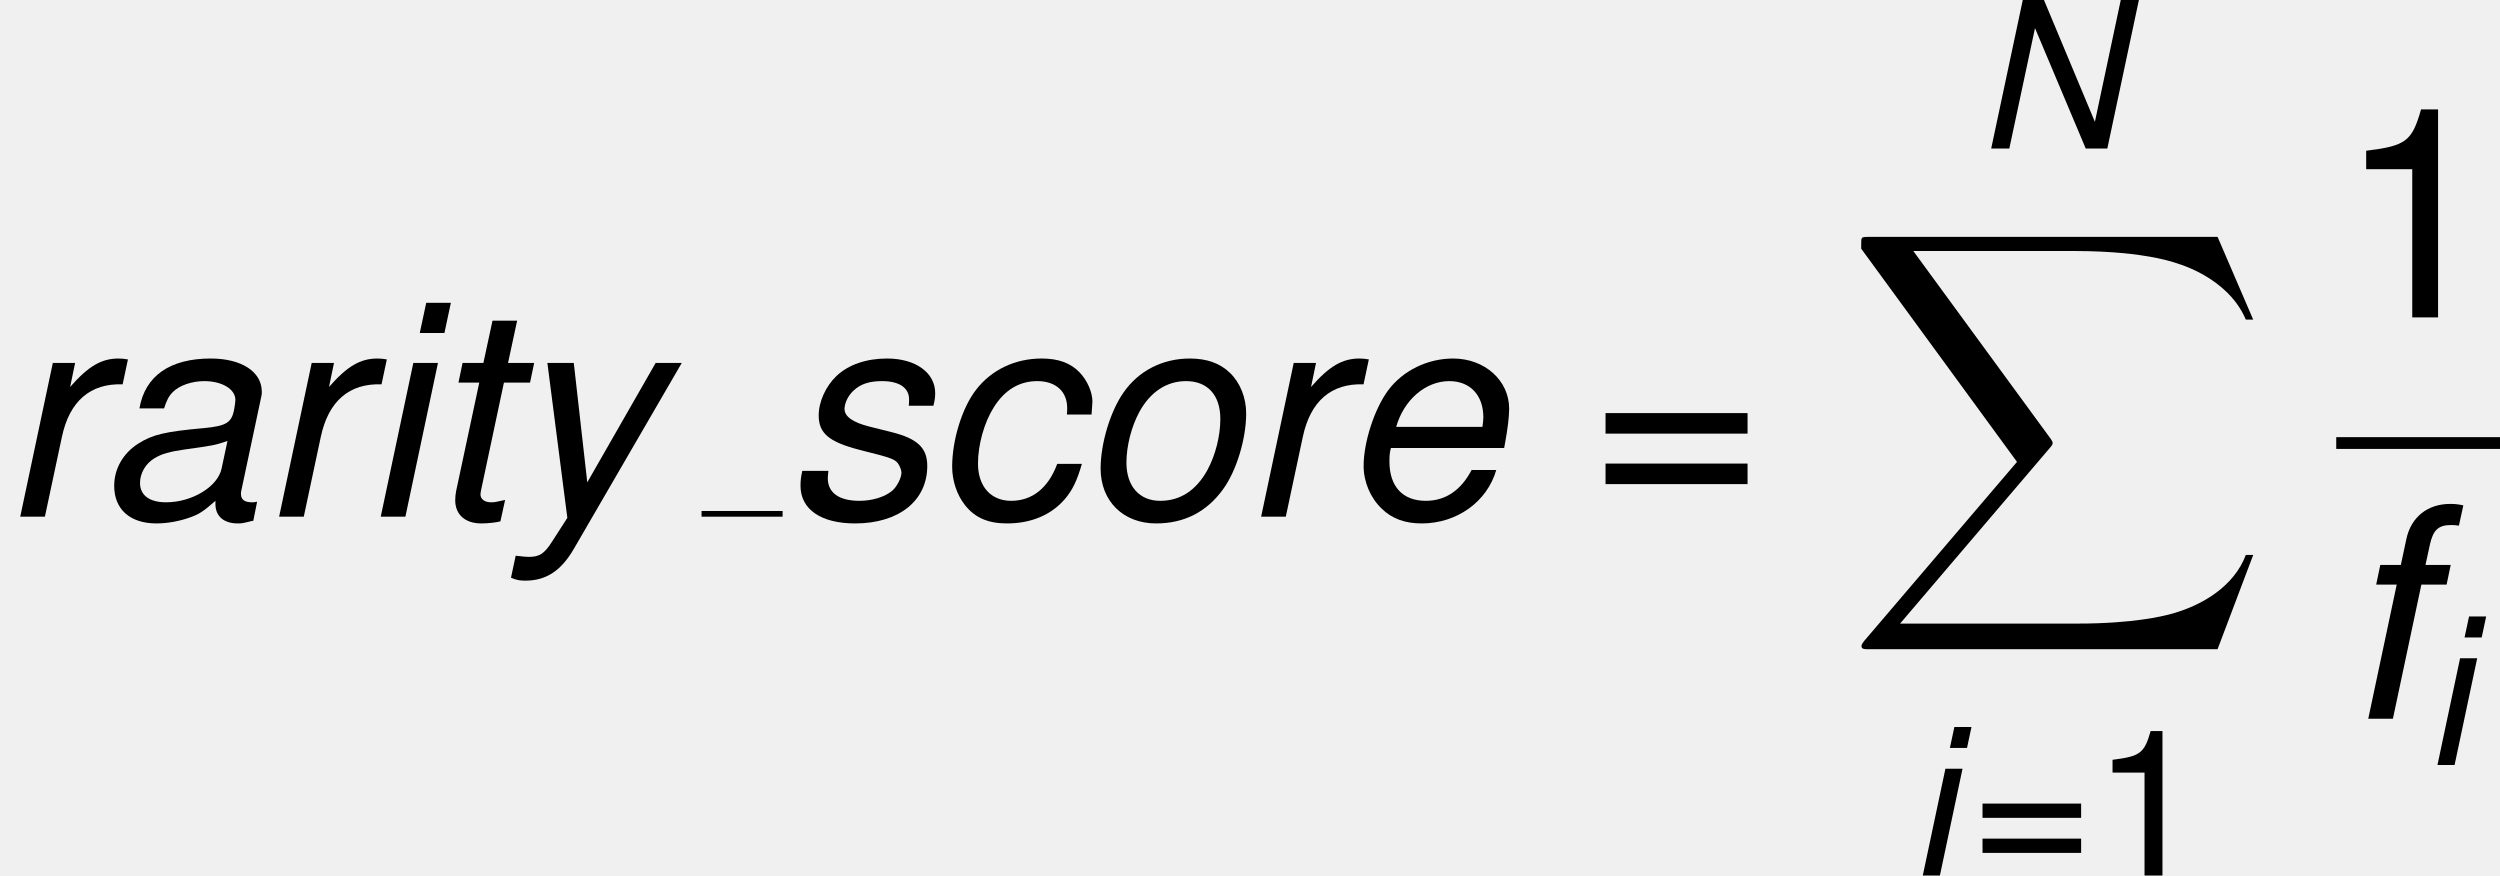
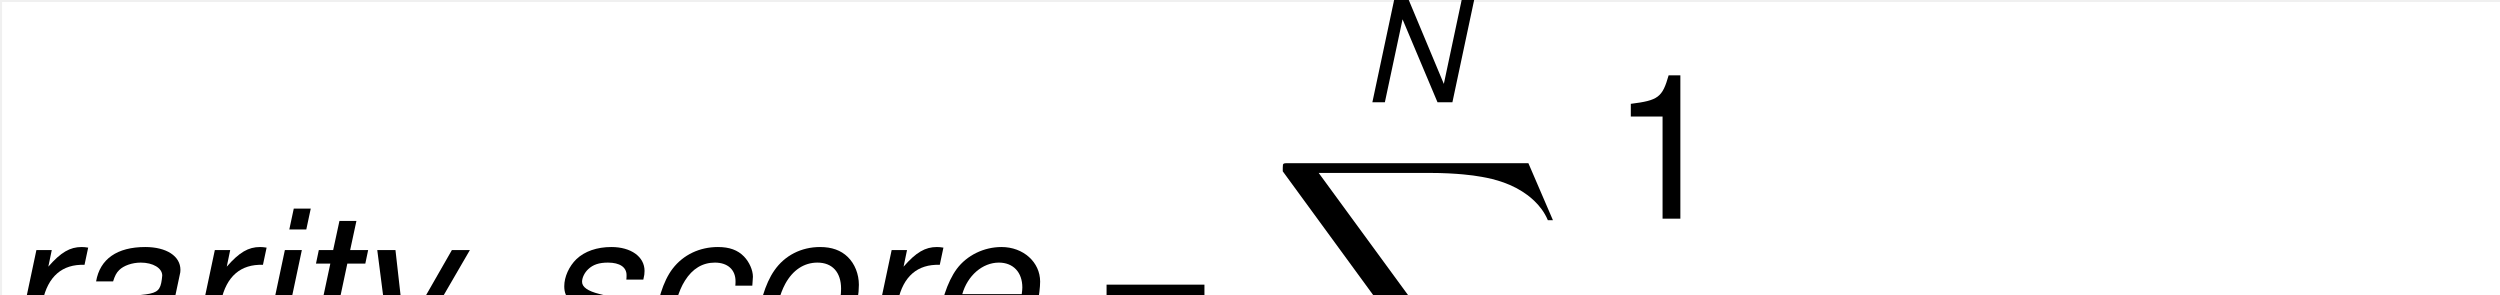
- <svg xmlns="http://www.w3.org/2000/svg" xmlns:xlink="http://www.w3.org/1999/xlink" version="1.1" width="198.187pt" height="69.406pt" viewBox="-.239 -.236 198.187 69.406">
+ <svg xmlns="http://www.w3.org/2000/svg" xmlns:xlink="http://www.w3.org/1999/xlink" version="1.1" width="287.554pt" height="33.909pt" viewBox="-.239 -.228 287.554 33.909">
+   <rect width="100%" height="100%" fill="white" />
  <defs>
    <path id="g4-88" d="M26.159 28.928L28.659 22.316H28.142C27.337 24.464 25.146 25.869 22.77 26.489C22.336 26.593 20.311 27.13 16.344 27.13H3.885L14.402 14.794C14.546 14.629 14.588 14.567 14.588 14.464C14.588 14.422 14.588 14.36 14.443 14.154L4.814 .992H16.137C18.906 .992 20.786 1.281 20.972 1.322C22.088 1.488 23.886 1.839 25.518 2.872C26.035 3.203 27.44 4.133 28.142 5.806H28.659L26.159 0H1.736C1.26 0 1.24 .021 1.178 .145C1.157 .207 1.157 .599 1.157 .827L12.088 15.786L1.384 28.328C1.178 28.576 1.178 28.68 1.178 28.7C1.178 28.928 1.364 28.928 1.736 28.928H26.159Z" />
    <path id="g1-78" d="M11.448-10.419H10.176L8.361-1.872L4.788-10.419H3.302L1.086 0H2.358L4.159-8.447L7.718 0H9.233L11.448-10.419Z" />
    <path id="g1-97" d="M7.89-.729C7.761-.7 7.704-.7 7.647-.7C7.275-.7 7.103-.829 7.103-1.115C7.103-1.172 7.103-1.215 7.118-1.258L8.032-5.56C8.118-5.946 8.118-5.946 8.118-6.089C8.118-7.061 7.132-7.704 5.631-7.704C3.645-7.704 2.43-6.86 2.158-5.274H3.359C3.487-5.674 3.587-5.874 3.788-6.074C4.102-6.389 4.702-6.603 5.317-6.603C6.174-6.603 6.832-6.217 6.832-5.688C6.832-5.631 6.818-5.531 6.803-5.417L6.76-5.16C6.632-4.574 6.36-4.416 5.317-4.316C3.402-4.145 2.801-4.002 2.101-3.559C1.358-3.087 .929-2.33 .929-1.501C.929-.357 1.701 .329 2.987 .329C3.487 .329 4.088 .229 4.602 .043C5.06-.114 5.274-.257 5.86-.772V-.672V-.615C5.86-.029 6.26 .329 6.946 .329C7.103 .329 7.146 .329 7.504 .243C7.532 .229 7.618 .214 7.704 .2L7.89-.729ZM6.16-2.344C5.974-1.458 4.717-.7 3.459-.7C2.644-.7 2.187-1.043 2.187-1.644C2.187-2.115 2.458-2.587 2.887-2.844C3.23-3.059 3.659-3.173 4.359-3.273C5.703-3.459 5.817-3.473 6.446-3.687L6.16-2.344Z" />
    <path id="g1-99" d="M7.875-4.974L7.89-5.188C7.904-5.403 7.918-5.56 7.918-5.603C7.918-6.074 7.661-6.646 7.289-7.032C6.846-7.489 6.26-7.704 5.445-7.704C4.159-7.704 3.001-7.161 2.244-6.174C1.572-5.303 1.086-3.745 1.086-2.43C1.086-1.758 1.315-1.058 1.715-.557C2.201 .057 2.844 .329 3.759 .329C4.931 .329 5.917-.086 6.575-.858C6.946-1.286 7.175-1.772 7.404-2.573H6.203C5.774-1.401 4.988-.772 3.959-.772C2.973-.772 2.344-1.472 2.344-2.587C2.344-3.502 2.644-4.588 3.116-5.331C3.645-6.174 4.359-6.603 5.231-6.603C6.132-6.603 6.689-6.103 6.689-5.288C6.689-5.203 6.689-5.102 6.675-4.974H7.875Z" />
    <path id="g1-101" d="M8.047-3.344L8.09-3.587C8.218-4.273 8.29-4.874 8.29-5.26C8.29-6.632 7.103-7.704 5.56-7.704C4.316-7.704 3.116-7.118 2.401-6.16C1.729-5.26 1.201-3.63 1.201-2.473C1.201-1.701 1.529-.915 2.087-.386C2.587 .1 3.216 .329 4.031 .329C5.746 .329 7.218-.729 7.661-2.273H6.46C5.946-1.286 5.188-.772 4.231-.772C3.101-.772 2.458-1.472 2.458-2.687C2.458-2.987 2.473-3.13 2.53-3.344H8.047ZM2.787-4.374C3.159-5.688 4.216-6.603 5.374-6.603C6.389-6.603 7.032-5.917 7.032-4.845C7.032-4.702 7.018-4.602 6.989-4.374H2.787Z" />
    <path id="g1-102" d="M5.288-7.489H4.059L4.273-8.476C4.431-9.19 4.688-9.433 5.303-9.433C5.403-9.433 5.488-9.433 5.688-9.405L5.903-10.391C5.646-10.448 5.488-10.462 5.26-10.462C4.159-10.462 3.359-9.819 3.13-8.761L2.859-7.489H1.858L1.658-6.532H2.658L1.272 0H2.473L3.859-6.532H5.088L5.288-7.489Z" />
    <path id="g1-105" d="M3.73-7.489H2.53L.943 0H2.144L3.73-7.489ZM4.359-10.419H3.159L2.844-8.947H4.045L4.359-10.419Z" />
    <path id="g1-111" d="M5.488-7.704C4.159-7.704 2.987-7.103 2.258-6.046C1.615-5.131 1.143-3.559 1.143-2.344C1.143-.758 2.244 .329 3.845 .329C5.217 .329 6.303-.229 7.103-1.329C7.761-2.23 8.233-3.788 8.233-5.031C8.233-5.789 7.947-6.517 7.446-7.003C6.96-7.475 6.317-7.704 5.488-7.704ZM5.303-6.603C6.36-6.603 6.975-5.917 6.975-4.759C6.975-3.916 6.732-2.987 6.346-2.273C5.803-1.286 5.031-.772 4.045-.772C3.03-.772 2.401-1.486 2.401-2.63C2.401-3.445 2.644-4.388 3.03-5.102C3.559-6.074 4.359-6.603 5.303-6.603Z" />
    <path id="g1-114" d="M2.573-7.489L.986 0H2.187L3.016-3.888C3.387-5.631 4.402-6.503 5.974-6.446L6.232-7.661C6.046-7.689 5.931-7.704 5.774-7.704C4.945-7.704 4.302-7.332 3.416-6.317L3.659-7.489H2.573Z" />
    <path id="g1-115" d="M7.346-5.403C7.418-5.703 7.432-5.831 7.432-6.017C7.432-7.018 6.475-7.704 5.088-7.704C4.073-7.704 3.202-7.404 2.616-6.846C2.101-6.346 1.758-5.603 1.758-4.931C1.758-4.059 2.258-3.645 3.73-3.259L4.788-2.987C5.26-2.859 5.474-2.773 5.603-2.616C5.703-2.487 5.789-2.273 5.789-2.144C5.789-1.887 5.56-1.444 5.331-1.258C4.974-.958 4.359-.772 3.745-.772C2.758-.772 2.201-1.158 2.201-1.872C2.201-1.958 2.215-2.087 2.23-2.23H.958C.886-1.901 .872-1.729 .872-1.501C.872-.357 1.872 .329 3.53 .329C5.66 .329 7.046-.772 7.046-2.473C7.046-3.344 6.575-3.802 5.317-4.116L4.231-4.388C3.43-4.588 3.016-4.874 3.016-5.245C3.016-5.531 3.187-5.889 3.445-6.132C3.788-6.46 4.216-6.603 4.845-6.603C5.688-6.603 6.16-6.274 6.16-5.717C6.16-5.617 6.16-5.517 6.146-5.403H7.346Z" />
    <path id="g1-116" d="M5.231-7.489H3.959L4.402-9.547H3.202L2.758-7.489H1.744L1.544-6.532H2.558L1.429-1.243C1.401-1.101 1.386-.943 1.386-.8C1.386-.1 1.872 .329 2.658 .329C2.944 .329 3.387 .286 3.587 .229L3.816-.815C3.373-.715 3.302-.7 3.13-.7C2.816-.7 2.616-.858 2.616-1.086C2.616-1.129 2.63-1.201 2.644-1.286L3.759-6.532H5.031L5.231-7.489Z" />
    <path id="g1-121" d="M7.161-7.489L3.83-1.672L3.173-7.489H1.887L2.859 .057L2.115 1.215C1.729 1.815 1.501 1.958 .972 1.958C.829 1.958 .729 1.944 .343 1.901L.114 2.973C.372 3.087 .543 3.116 .815 3.116C1.829 3.116 2.558 2.63 3.173 1.572L8.433-7.489H7.161Z" />
    <use id="g3-97" xlink:href="#g1-97" transform="scale(1.440279)" />
    <use id="g3-99" xlink:href="#g1-99" transform="scale(1.440279)" />
    <use id="g3-101" xlink:href="#g1-101" transform="scale(1.440279)" />
    <use id="g3-102" xlink:href="#g1-102" transform="scale(1.440279)" />
    <use id="g3-105" xlink:href="#g1-105" transform="scale(1.440279)" />
    <use id="g3-111" xlink:href="#g1-111" transform="scale(1.440279)" />
    <use id="g3-114" xlink:href="#g1-114" transform="scale(1.440279)" />
    <use id="g3-115" xlink:href="#g1-115" transform="scale(1.440279)" />
    <use id="g3-116" xlink:href="#g1-116" transform="scale(1.440279)" />
    <use id="g3-121" xlink:href="#g1-121" transform="scale(1.440279)" />
    <path id="g6-49" d="M3.702-7.218V0H4.96V-10.133H4.131C3.687-8.576 3.402-8.361 1.458-8.118V-7.218H3.702Z" />
    <path id="g6-61" d="M7.632-5.045H.715V-4.045H7.632V-5.045ZM7.632-2.587H.715V-1.586H7.632V-2.587Z" />
    <use id="g8-49" xlink:href="#g6-49" transform="scale(1.440279)" />
    <use id="g8-61" xlink:href="#g6-61" transform="scale(1.440279)" />
  </defs>
  <g id="page1" transform="matrix(1.13 0 0 1.13 -63.98604 -63.30203)">
    <use x="56.413" y="92.058" xlink:href="#g3-114" />
    <use x="63.087" y="92.058" xlink:href="#g3-97" />
    <use x="74.575" y="92.058" xlink:href="#g3-114" />
    <use x="81.766" y="92.058" xlink:href="#g3-105" />
    <use x="86.353" y="92.058" xlink:href="#g3-116" />
    <use x="92.097" y="92.058" xlink:href="#g3-121" />
    <rect x="105.631" y="91.659" height=".399" width="5.686" />
    <use x="111.317" y="92.058" xlink:href="#g3-115" />
    <use x="121.648" y="92.058" xlink:href="#g3-99" />
    <use x="131.98" y="92.058" xlink:href="#g3-111" />
    <use x="143.468" y="92.058" xlink:href="#g3-114" />
    <use x="150.348" y="92.058" xlink:href="#g3-101" />
    <use x="168.02" y="92.058" xlink:href="#g8-61" />
    <use x="195.019" y="66.23" xlink:href="#g1-78" />
    <use x="185.827" y="72.428" xlink:href="#g4-88" />
    <use x="190.363" y="117.231" xlink:href="#g1-105" />
    <use x="194.782" y="117.231" xlink:href="#g6-61" />
    <use x="203.16" y="117.231" xlink:href="#g6-49" />
    <use x="220.312" y="78.079" xlink:href="#g8-49" />
    <rect x="220.312" y="86.479" height=".826" width="11.488" />
    <use x="220.726" y="106.231" xlink:href="#g3-102" />
    <use x="226.47" y="109.479" xlink:href="#g1-105" />
  </g>
</svg>
